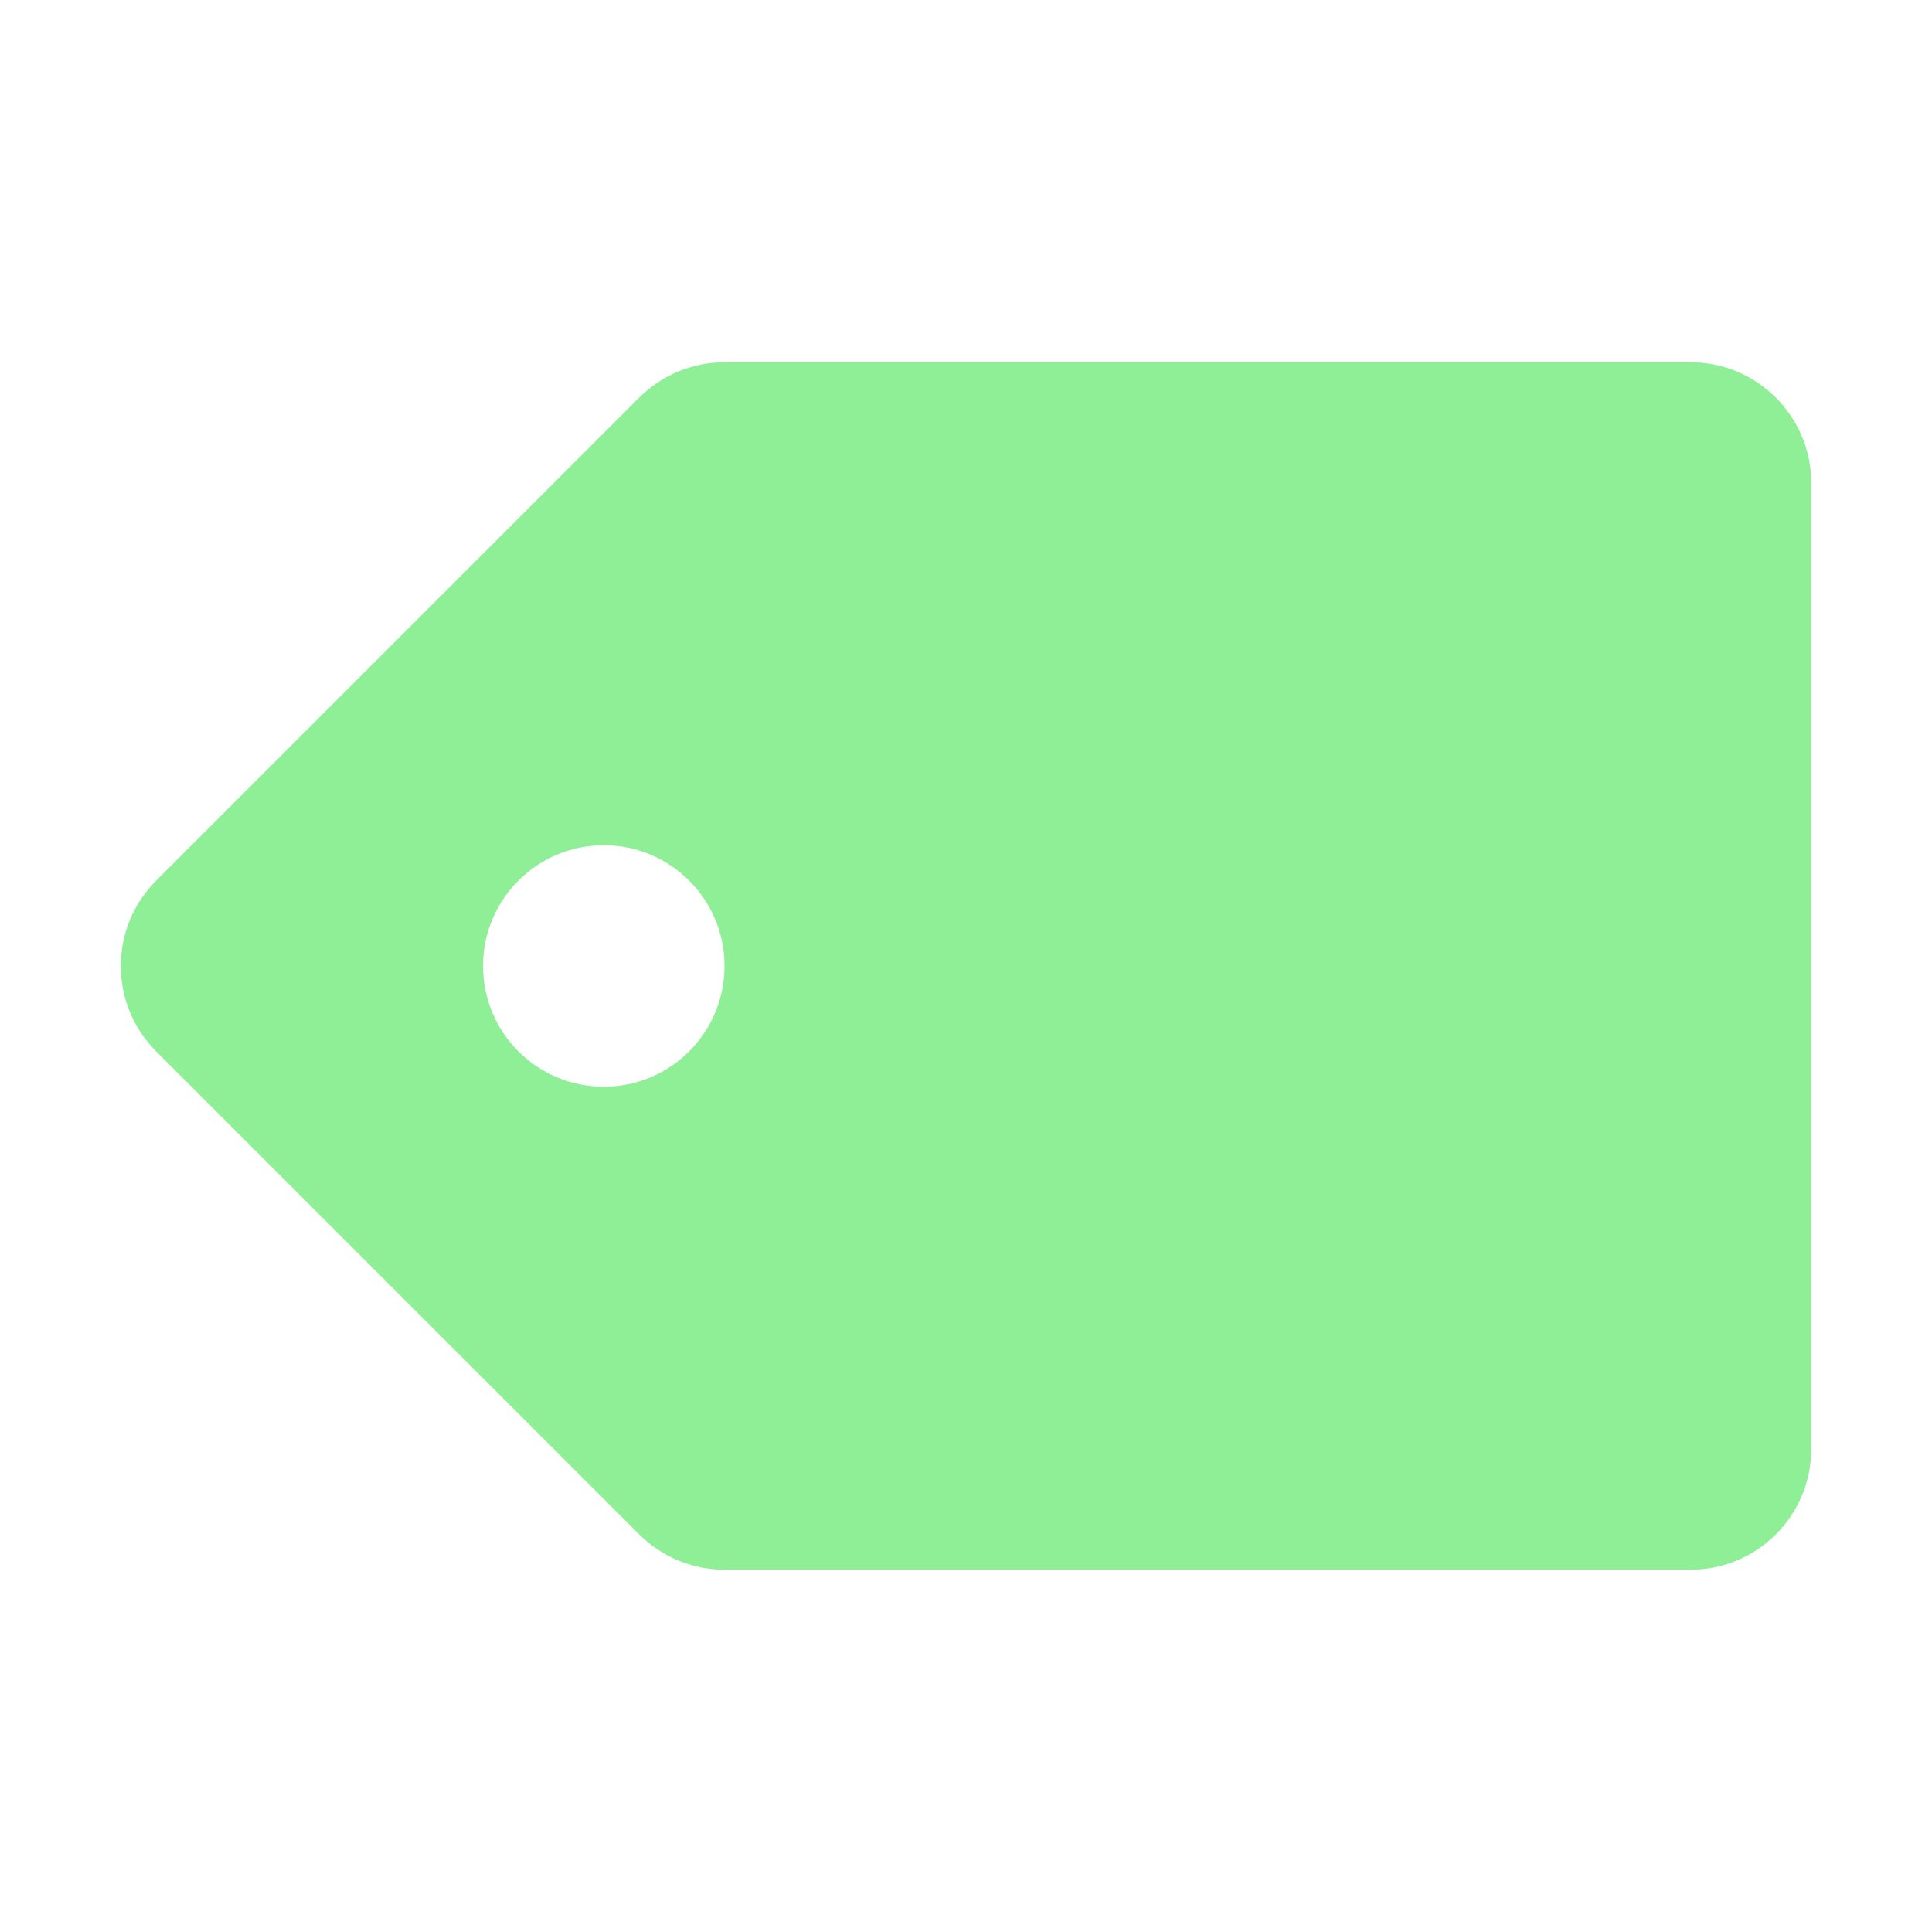
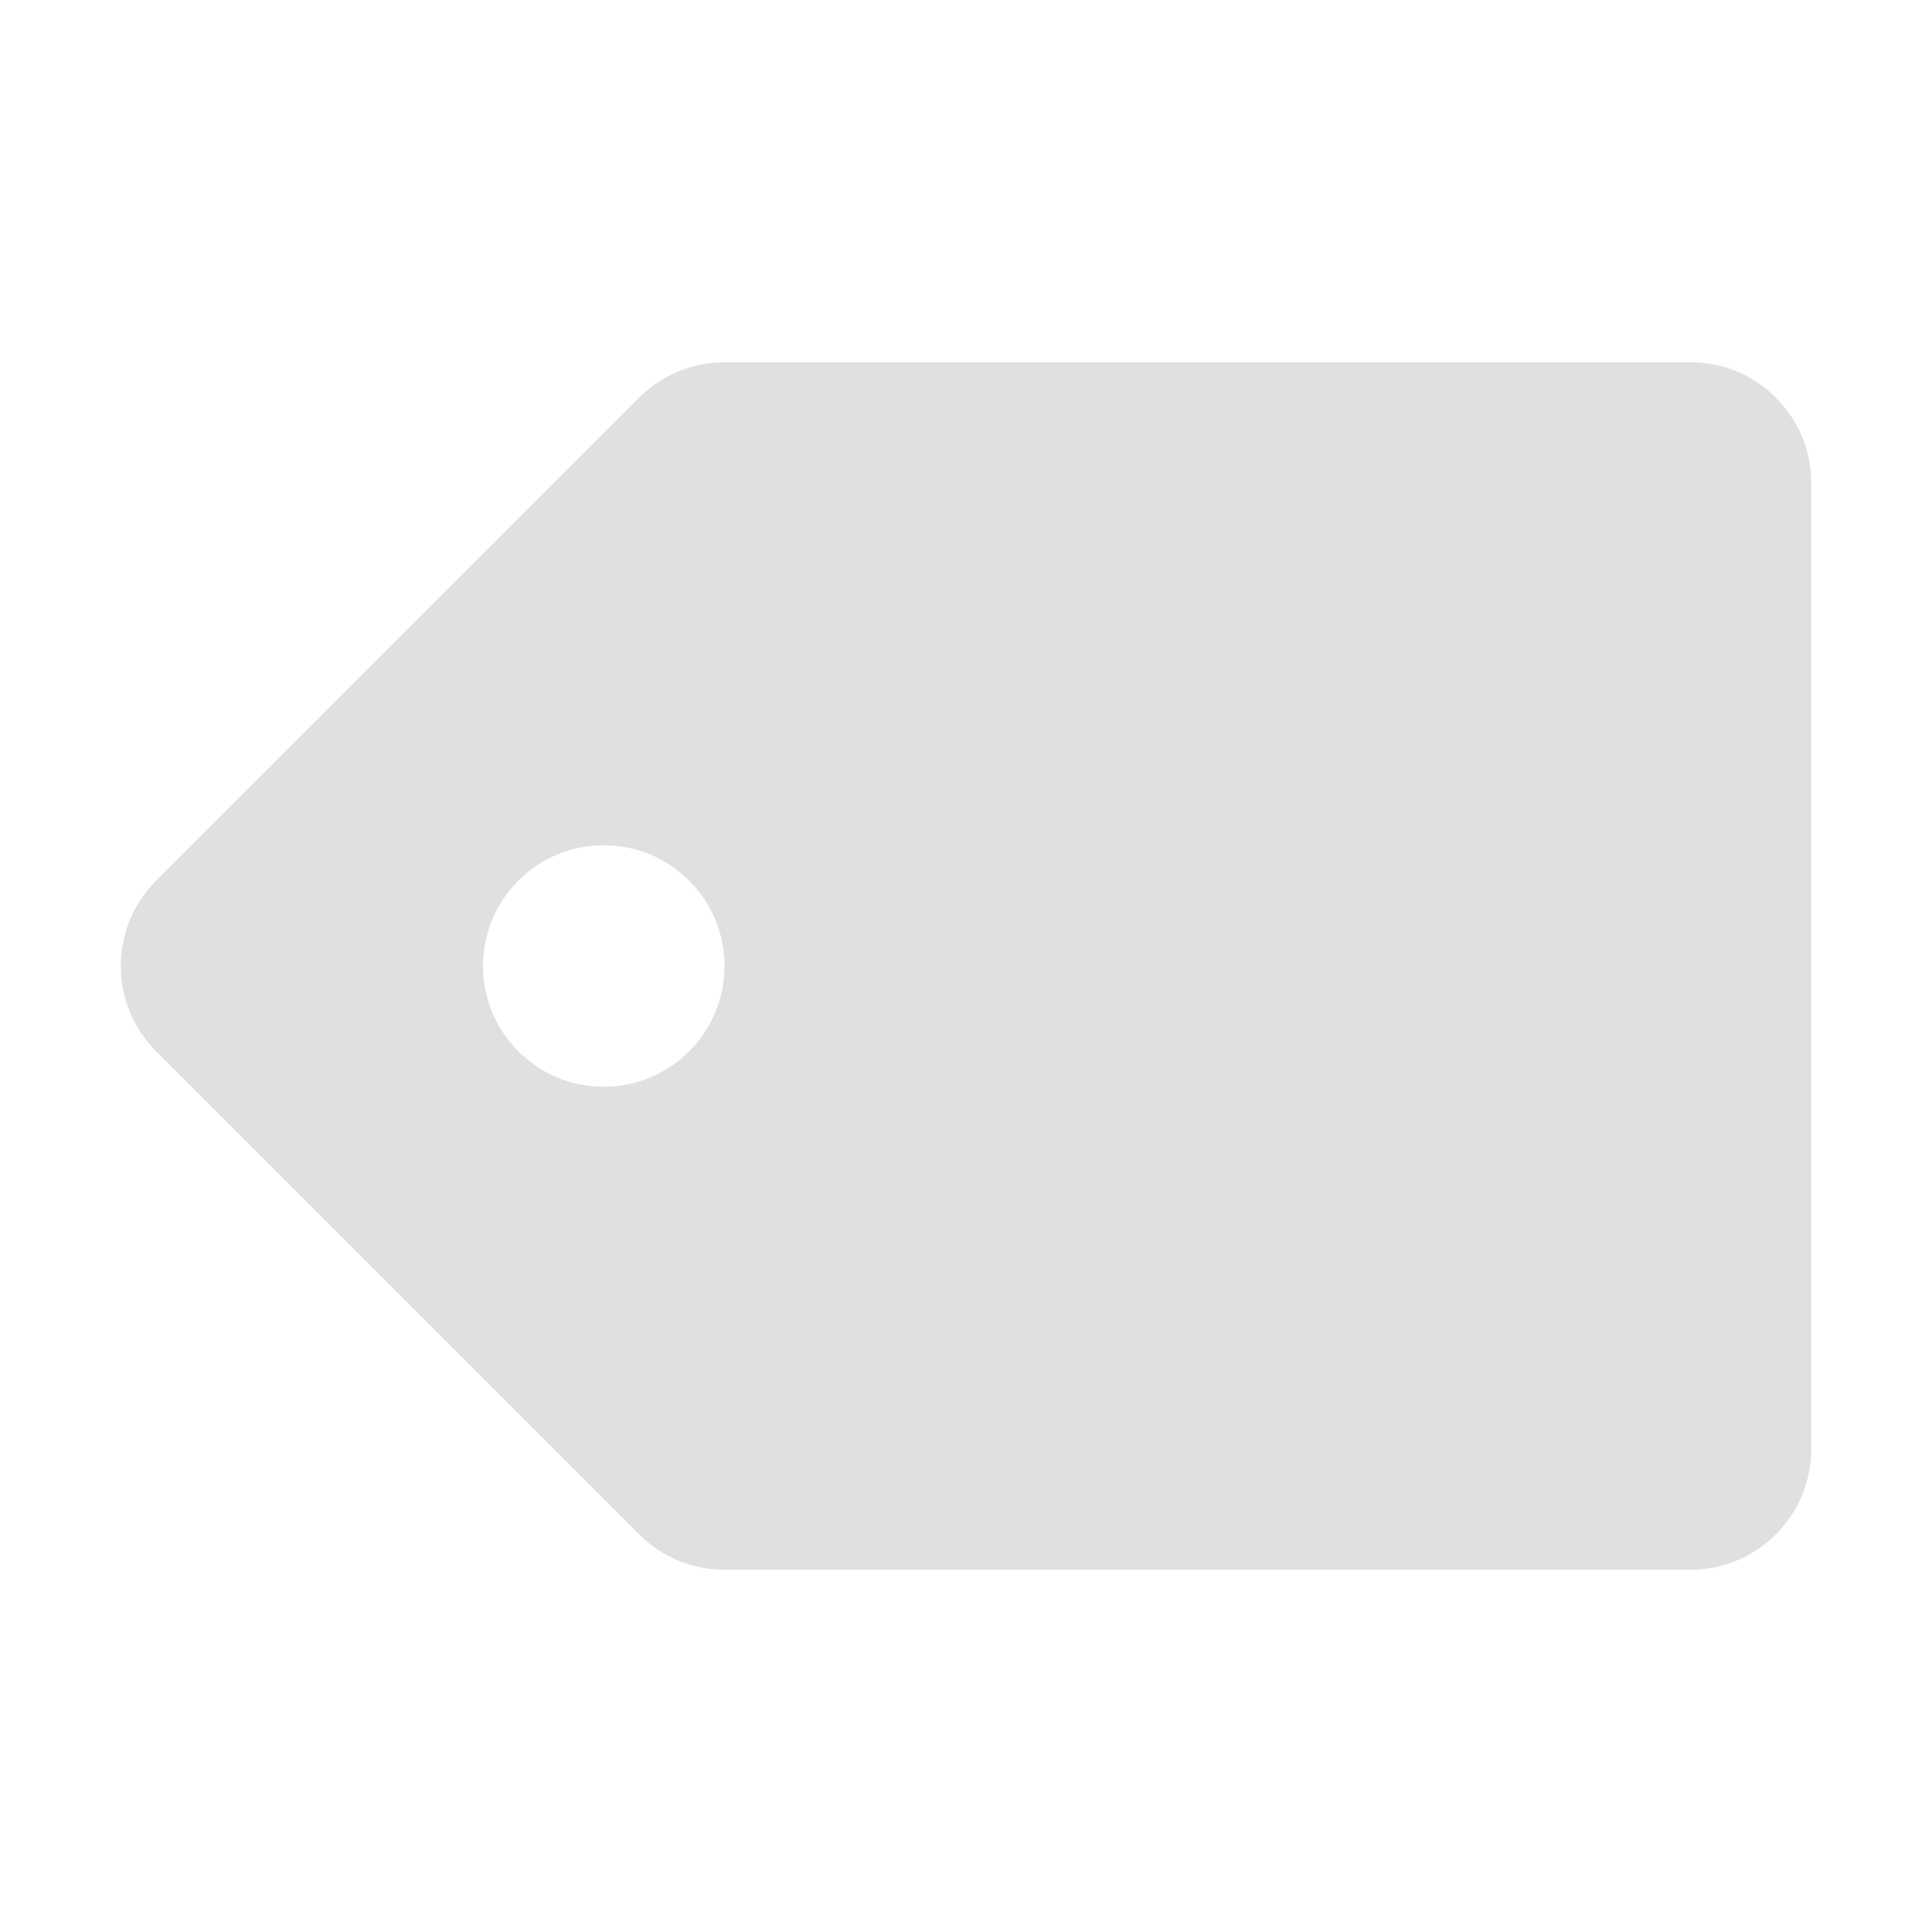
<svg xmlns="http://www.w3.org/2000/svg" width="16" height="16">
-   <path fill="#8eef97" d="M6 3a1 1 0 0 0-.707.293l-4 4a1 1 0 0 0 0 1.414l4 4A1 1 0 0 0 6 13h8a1 1 0 0 0 1-1V4a1 1 0 0 0-1-1H6zM5 7a1 1 0 0 1 0 2 1 1 0 0 1 0-2z" />
+   <path fill="#e0e0e0" d="M6 3a1 1 0 0 0-.707.293l-4 4a1 1 0 0 0 0 1.414l4 4A1 1 0 0 0 6 13h8a1 1 0 0 0 1-1V4a1 1 0 0 0-1-1H6zM5 7a1 1 0 0 1 0 2 1 1 0 0 1 0-2z" />
</svg>
